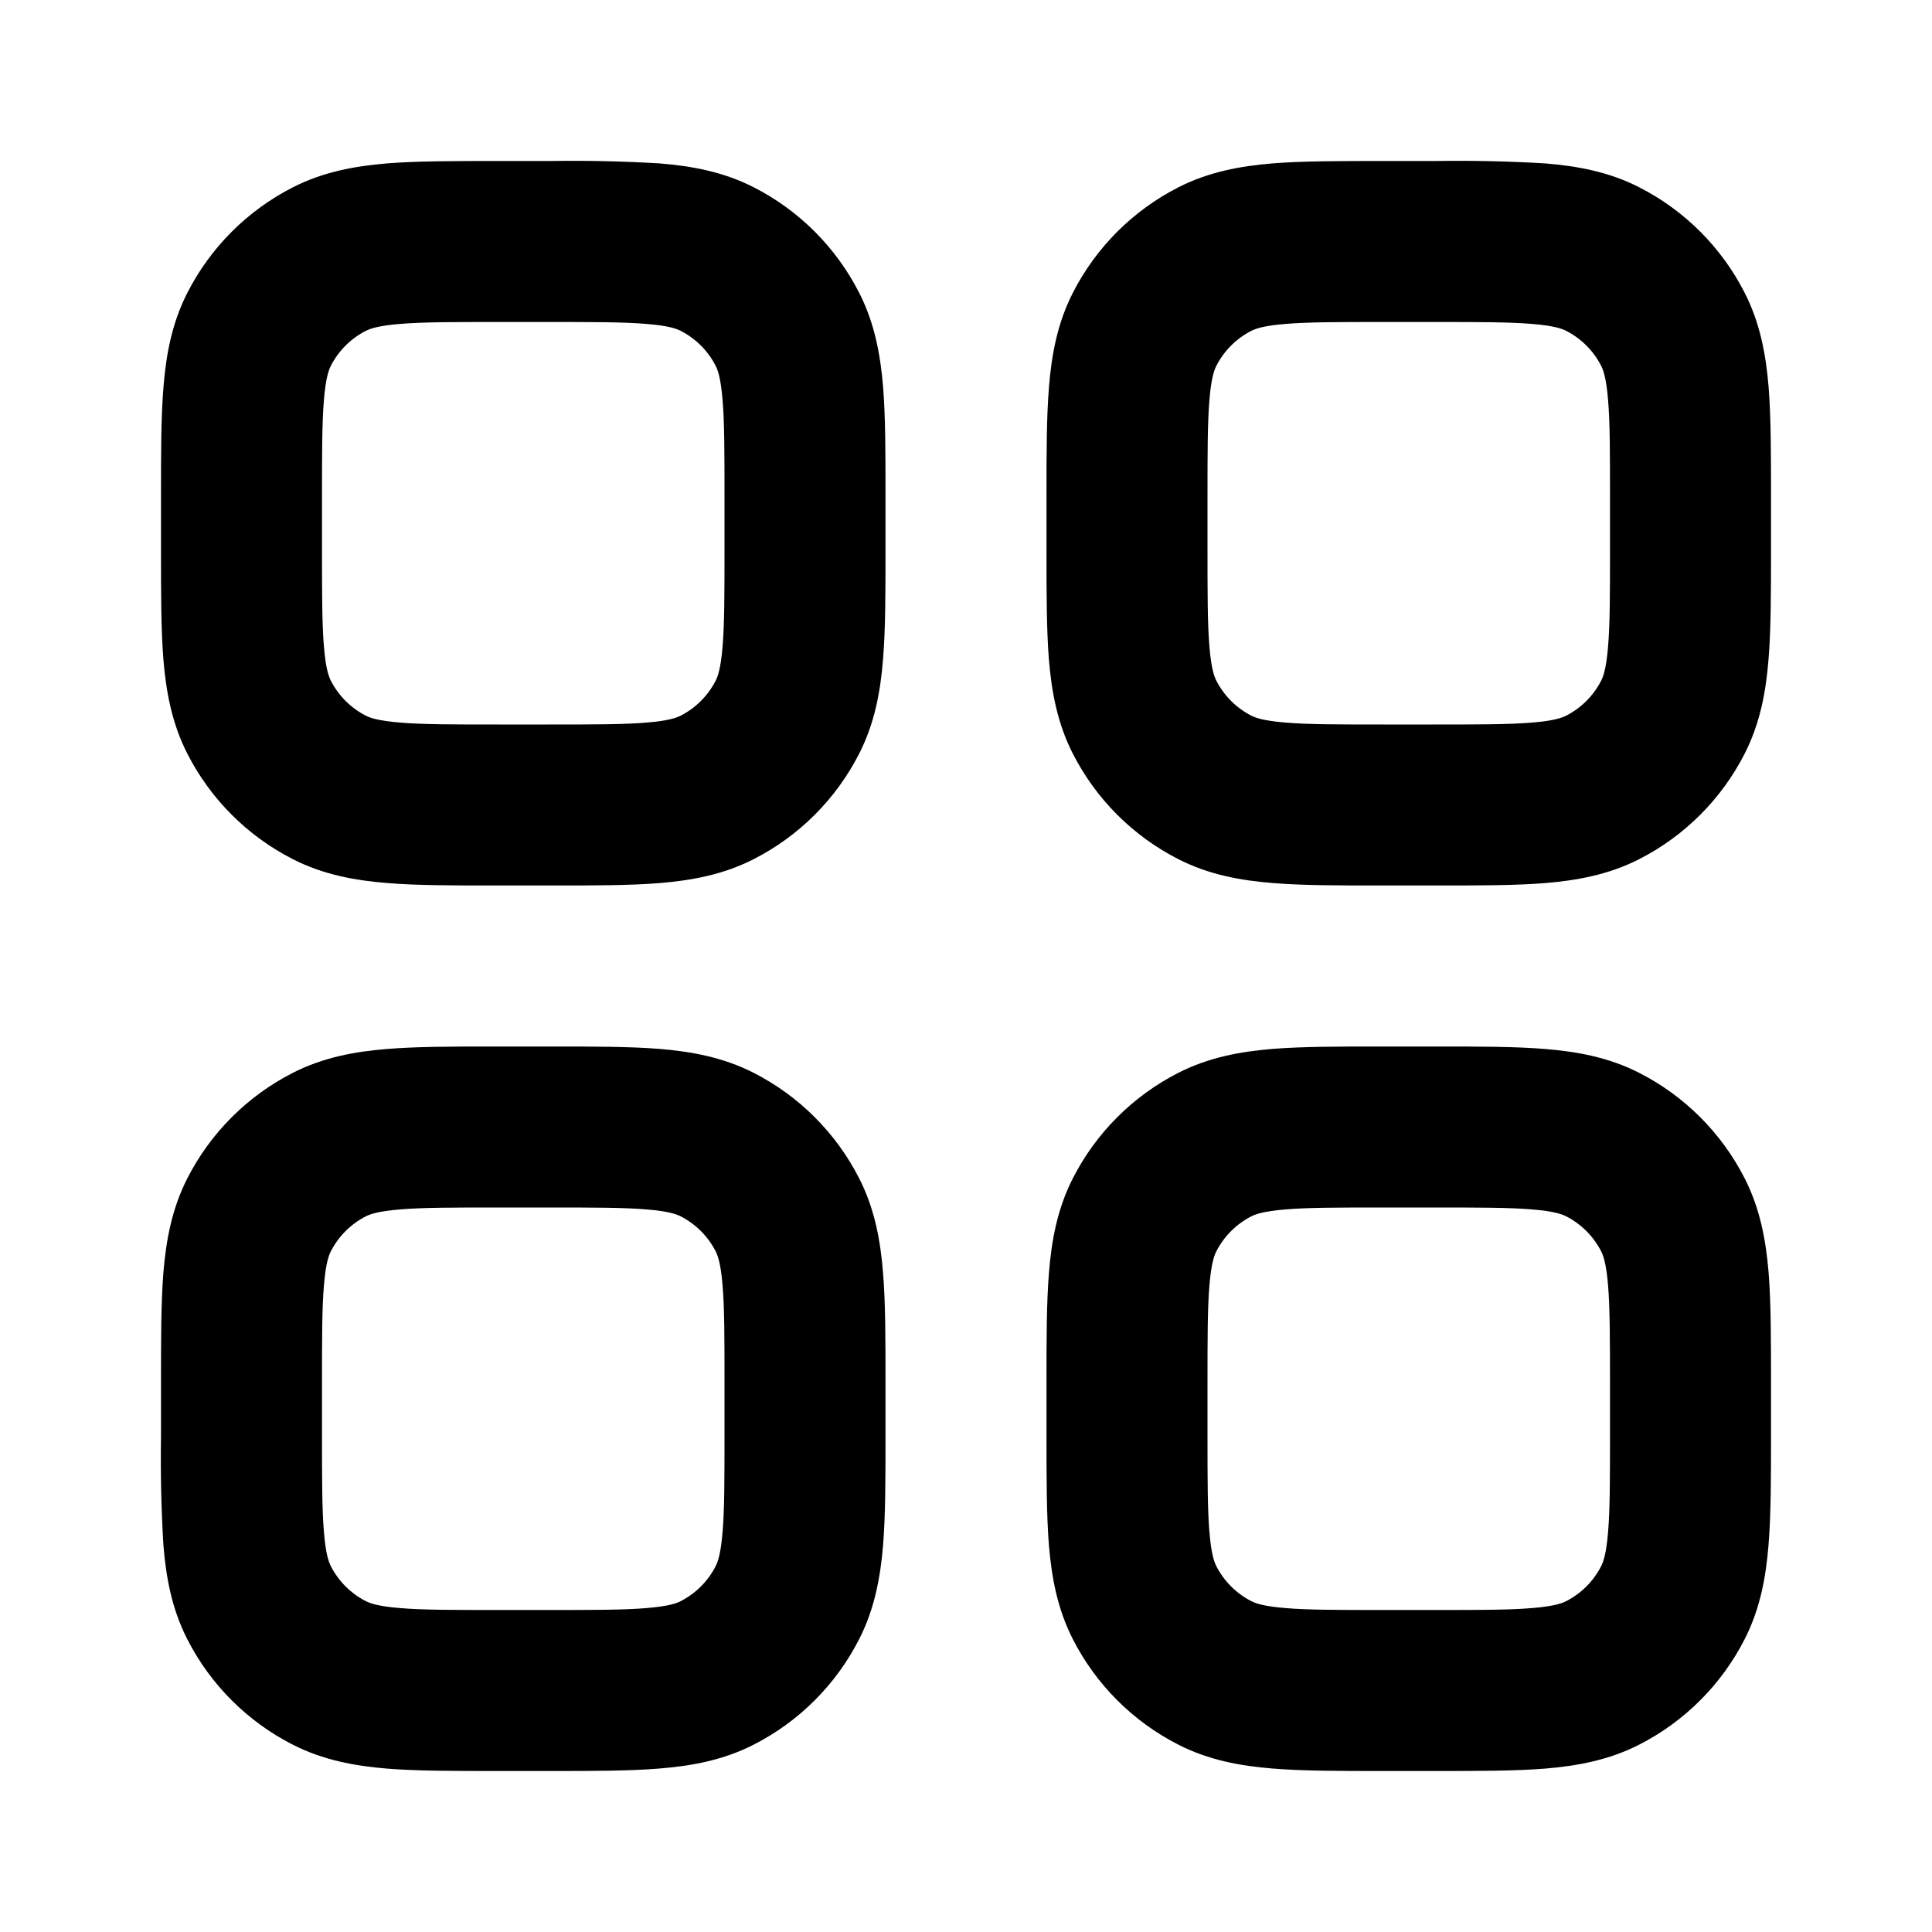
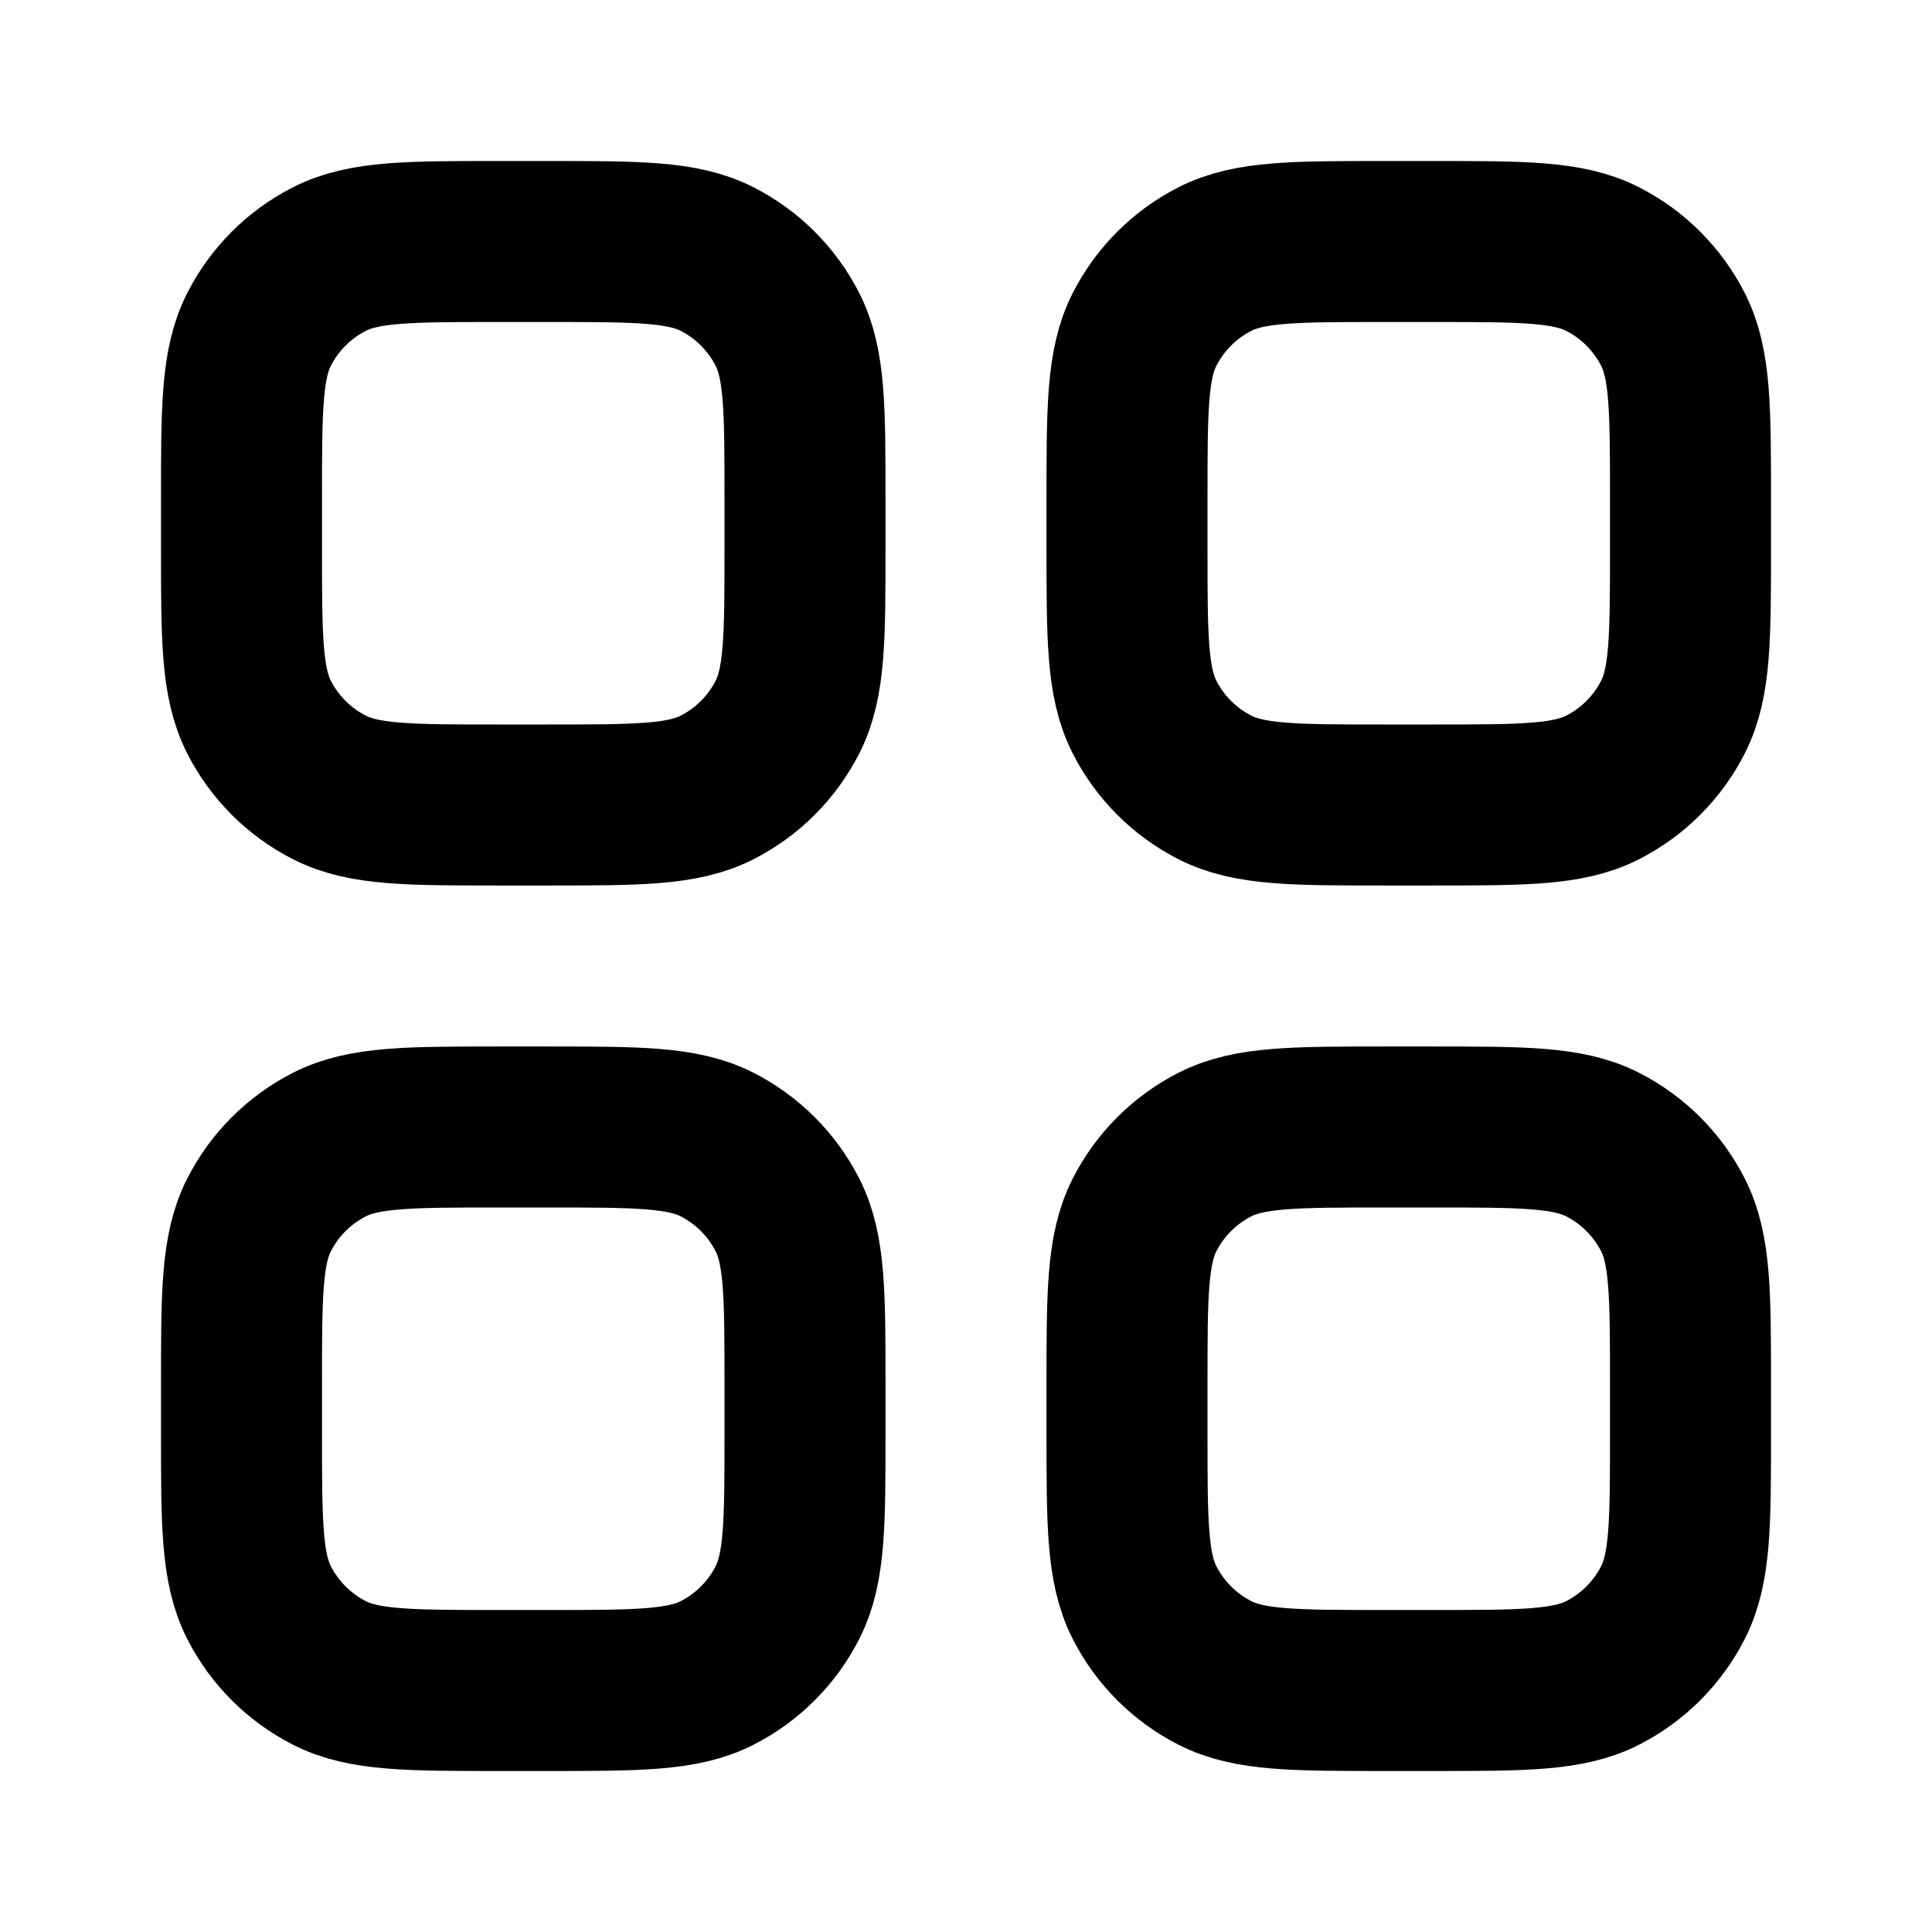
<svg viewBox="0 0 24 24">
  <g fill="none">
-     <path fill-rule="evenodd" clip-rule="evenodd" d="M6.2 2h-.039c-.527 0-.981 0-1.356.03c-.395.033-.789.104-1.167.297a3 3 0 0 0-1.311 1.311c-.193.378-.264.772-.296 1.167C2 5.18 2 5.635 2 6.161v.678c0 .527 0 .981.03 1.356c.033.395.104.789.297 1.167a3 3 0 0 0 1.311 1.311c.378.193.772.264 1.167.296c.375.031.83.031 1.356.031h.678c.527 0 .981 0 1.356-.03c.395-.033.789-.104 1.167-.297a3 3 0 0 0 1.311-1.311c.193-.378.264-.772.296-1.167C11 7.82 11 7.365 11 6.839V6.16c0-.527 0-.981-.03-1.356c-.033-.395-.104-.789-.297-1.167a3 3 0 0 0-1.311-1.311c-.378-.193-.772-.264-1.167-.296A17.9 17.9 0 0 0 6.839 2H6.2zM4.546 4.109c.05-.025.15-.063.422-.085C5.25 4 5.623 4 6.2 4h.6c.577 0 .949 0 1.232.024c.272.022.373.06.422.085a1 1 0 0 1 .437.437c.025.05.063.15.085.422C9 5.25 9 5.623 9 6.2v.6c0 .577 0 .949-.024 1.232c-.022.272-.06.373-.085.422a1 1 0 0 1-.437.437c-.05.025-.15.063-.422.085C7.75 9 7.377 9 6.8 9h-.6c-.577 0-.949 0-1.232-.024c-.272-.022-.373-.06-.422-.085a1 1 0 0 1-.437-.437c-.025-.05-.063-.15-.085-.422C4 7.75 4 7.377 4 6.8v-.6c0-.577 0-.949.024-1.232c.022-.272.06-.373.085-.422a1 1 0 0 1 .437-.437zM17.2 2h-.038c-.528 0-.982 0-1.357.03c-.395.033-.789.104-1.167.297a3 3 0 0 0-1.311 1.311c-.193.378-.264.772-.296 1.167C13 5.18 13 5.635 13 6.161v.678c0 .527 0 .981.03 1.356c.033.395.104.789.297 1.167a3 3 0 0 0 1.311 1.311c.378.193.772.264 1.167.296c.375.031.83.031 1.357.031h.676c.528 0 .982 0 1.357-.03c.395-.033.789-.104 1.167-.297a3 3 0 0 0 1.311-1.311c.193-.378.264-.772.296-1.167C22 7.82 22 7.365 22 6.839V6.16c0-.527 0-.981-.03-1.356c-.033-.395-.104-.789-.297-1.167a3 3 0 0 0-1.311-1.311c-.378-.193-.772-.264-1.167-.296A17.9 17.9 0 0 0 17.839 2H17.2zm-1.654 2.109c.05-.025.15-.063.422-.085C16.25 4 16.623 4 17.2 4h.6c.577 0 .949 0 1.232.024c.272.022.372.06.422.085a1 1 0 0 1 .437.437c.025.05.063.15.085.422C20 5.25 20 5.623 20 6.2v.6c0 .577 0 .949-.024 1.232c-.022.272-.06.373-.085.422a1 1 0 0 1-.437.437c-.05.025-.15.063-.422.085C18.75 9 18.377 9 17.8 9h-.6c-.577 0-.949 0-1.232-.024c-.272-.022-.373-.06-.422-.085a1 1 0 0 1-.437-.437c-.025-.05-.063-.15-.085-.422C15 7.75 15 7.377 15 6.8v-.6c0-.577 0-.949.024-1.232c.022-.272.06-.373.085-.422a1 1 0 0 1 .437-.437zM6.161 13h.678c.527 0 .981 0 1.356.03c.395.033.789.104 1.167.297a3 3 0 0 1 1.311 1.311c.193.378.264.772.296 1.167c.031.375.031.83.031 1.357v.676c0 .528 0 .982-.03 1.357c-.033.395-.104.789-.297 1.167a3 3 0 0 1-1.311 1.311c-.378.193-.772.264-1.167.296C7.82 22 7.365 22 6.839 22H6.16c-.527 0-.981 0-1.356-.03c-.395-.033-.789-.104-1.167-.297a3 3 0 0 1-1.311-1.311c-.193-.378-.264-.772-.296-1.167A17.9 17.9 0 0 1 2 17.839v-.677c0-.528 0-.982.03-1.357c.033-.395.104-.789.297-1.167a3 3 0 0 1 1.311-1.311c.378-.193.772-.264 1.167-.296C5.18 13 5.635 13 6.161 13zm-1.193 2.024c-.272.022-.373.06-.422.085a1 1 0 0 0-.437.437c-.025.05-.063.15-.085.422C4 16.25 4 16.623 4 17.2v.6c0 .577 0 .949.024 1.232c.022.272.06.372.085.422a1 1 0 0 0 .437.437c.05.025.15.063.422.085C5.25 20 5.623 20 6.2 20h.6c.577 0 .949 0 1.232-.024c.272-.022.373-.06.422-.085a1 1 0 0 0 .437-.437c.025-.05.063-.15.085-.422C9 18.75 9 18.377 9 17.8v-.6c0-.577 0-.949-.024-1.232c-.022-.272-.06-.373-.085-.422a1 1 0 0 0-.437-.437c-.05-.025-.15-.063-.422-.085C7.75 15 7.377 15 6.8 15h-.6c-.577 0-.949 0-1.232.024zM17.2 13h-.038c-.528 0-.982 0-1.357.03c-.395.033-.789.104-1.167.297a3 3 0 0 0-1.311 1.311c-.193.378-.264.772-.296 1.167c-.031.375-.031.83-.031 1.357v.676c0 .528 0 .982.03 1.357c.033.395.104.789.297 1.167a3 3 0 0 0 1.311 1.311c.378.193.772.264 1.167.296c.375.031.83.031 1.356.031h.677c.528 0 .982 0 1.357-.03c.395-.033.789-.104 1.167-.297a3 3 0 0 0 1.311-1.311c.193-.378.264-.772.296-1.167c.031-.375.031-.83.031-1.356v-.677c0-.528 0-.982-.03-1.357c-.033-.395-.104-.789-.297-1.167a3 3 0 0 0-1.311-1.311c-.378-.193-.772-.264-1.167-.296C18.82 13 18.365 13 17.838 13H17.2zm-1.654 2.109c.05-.025.15-.063.422-.085C16.25 15 16.623 15 17.2 15h.6c.577 0 .949 0 1.232.024c.272.022.372.06.422.085a1 1 0 0 1 .437.437c.025.05.063.15.085.422c.023.283.024.655.024 1.232v.6c0 .577 0 .949-.024 1.232c-.022.272-.06.372-.085.422a1 1 0 0 1-.437.437c-.05.025-.15.063-.422.085C18.75 20 18.377 20 17.8 20h-.6c-.577 0-.949 0-1.232-.024c-.272-.022-.373-.06-.422-.085a1 1 0 0 1-.437-.437c-.025-.05-.063-.15-.085-.422C15 18.75 15 18.377 15 17.8v-.6c0-.577 0-.949.024-1.232c.022-.272.06-.373.085-.422a1 1 0 0 1 .437-.437z" fill="currentColor" />
+     <path stroke="currentColor" stroke-linejoin="round" stroke-width="2" d="M3 6.2c0-1.12 0-1.68.218-2.108a2 2 0 0 1 .874-.874C4.52 3 5.08 3 6.2 3h.6c1.12 0 1.68 0 2.108.218a2 2 0 0 1 .874.874C10 4.52 10 5.08 10 6.2v.6c0 1.12 0 1.68-.218 2.108a2 2 0 0 1-.874.874C8.48 10 7.92 10 6.8 10h-.6c-1.12 0-1.68 0-2.108-.218a2 2 0 0 1-.874-.874C3 8.48 3 7.92 3 6.8v-.6zm11 0c0-1.12 0-1.68.218-2.108a2 2 0 0 1 .874-.874C15.52 3 16.08 3 17.2 3h.6c1.12 0 1.68 0 2.108.218a2 2 0 0 1 .874.874C21 4.52 21 5.08 21 6.2v.6c0 1.12 0 1.68-.218 2.108a2 2 0 0 1-.874.874C19.48 10 18.92 10 17.8 10h-.6c-1.12 0-1.68 0-2.108-.218a2 2 0 0 1-.874-.874C14 8.48 14 7.92 14 6.8v-.6zm-11 11c0-1.12 0-1.68.218-2.108a2 2 0 0 1 .874-.874C4.52 14 5.08 14 6.2 14h.6c1.12 0 1.68 0 2.108.218a2 2 0 0 1 .874.874C10 15.52 10 16.08 10 17.2v.6c0 1.12 0 1.68-.218 2.108a2 2 0 0 1-.874.874C8.48 21 7.92 21 6.8 21h-.6c-1.12 0-1.68 0-2.108-.218a2 2 0 0 1-.874-.874C3 19.48 3 18.92 3 17.8v-.6zm11 0c0-1.12 0-1.68.218-2.108a2 2 0 0 1 .874-.874C15.52 14 16.08 14 17.2 14h.6c1.12 0 1.68 0 2.108.218a2 2 0 0 1 .874.874C21 15.52 21 16.08 21 17.2v.6c0 1.12 0 1.68-.218 2.108a2 2 0 0 1-.874.874C19.48 21 18.92 21 17.8 21h-.6c-1.12 0-1.68 0-2.108-.218a2 2 0 0 1-.874-.874C14 19.48 14 18.92 14 17.8v-.6z" />
  </g>
</svg>
